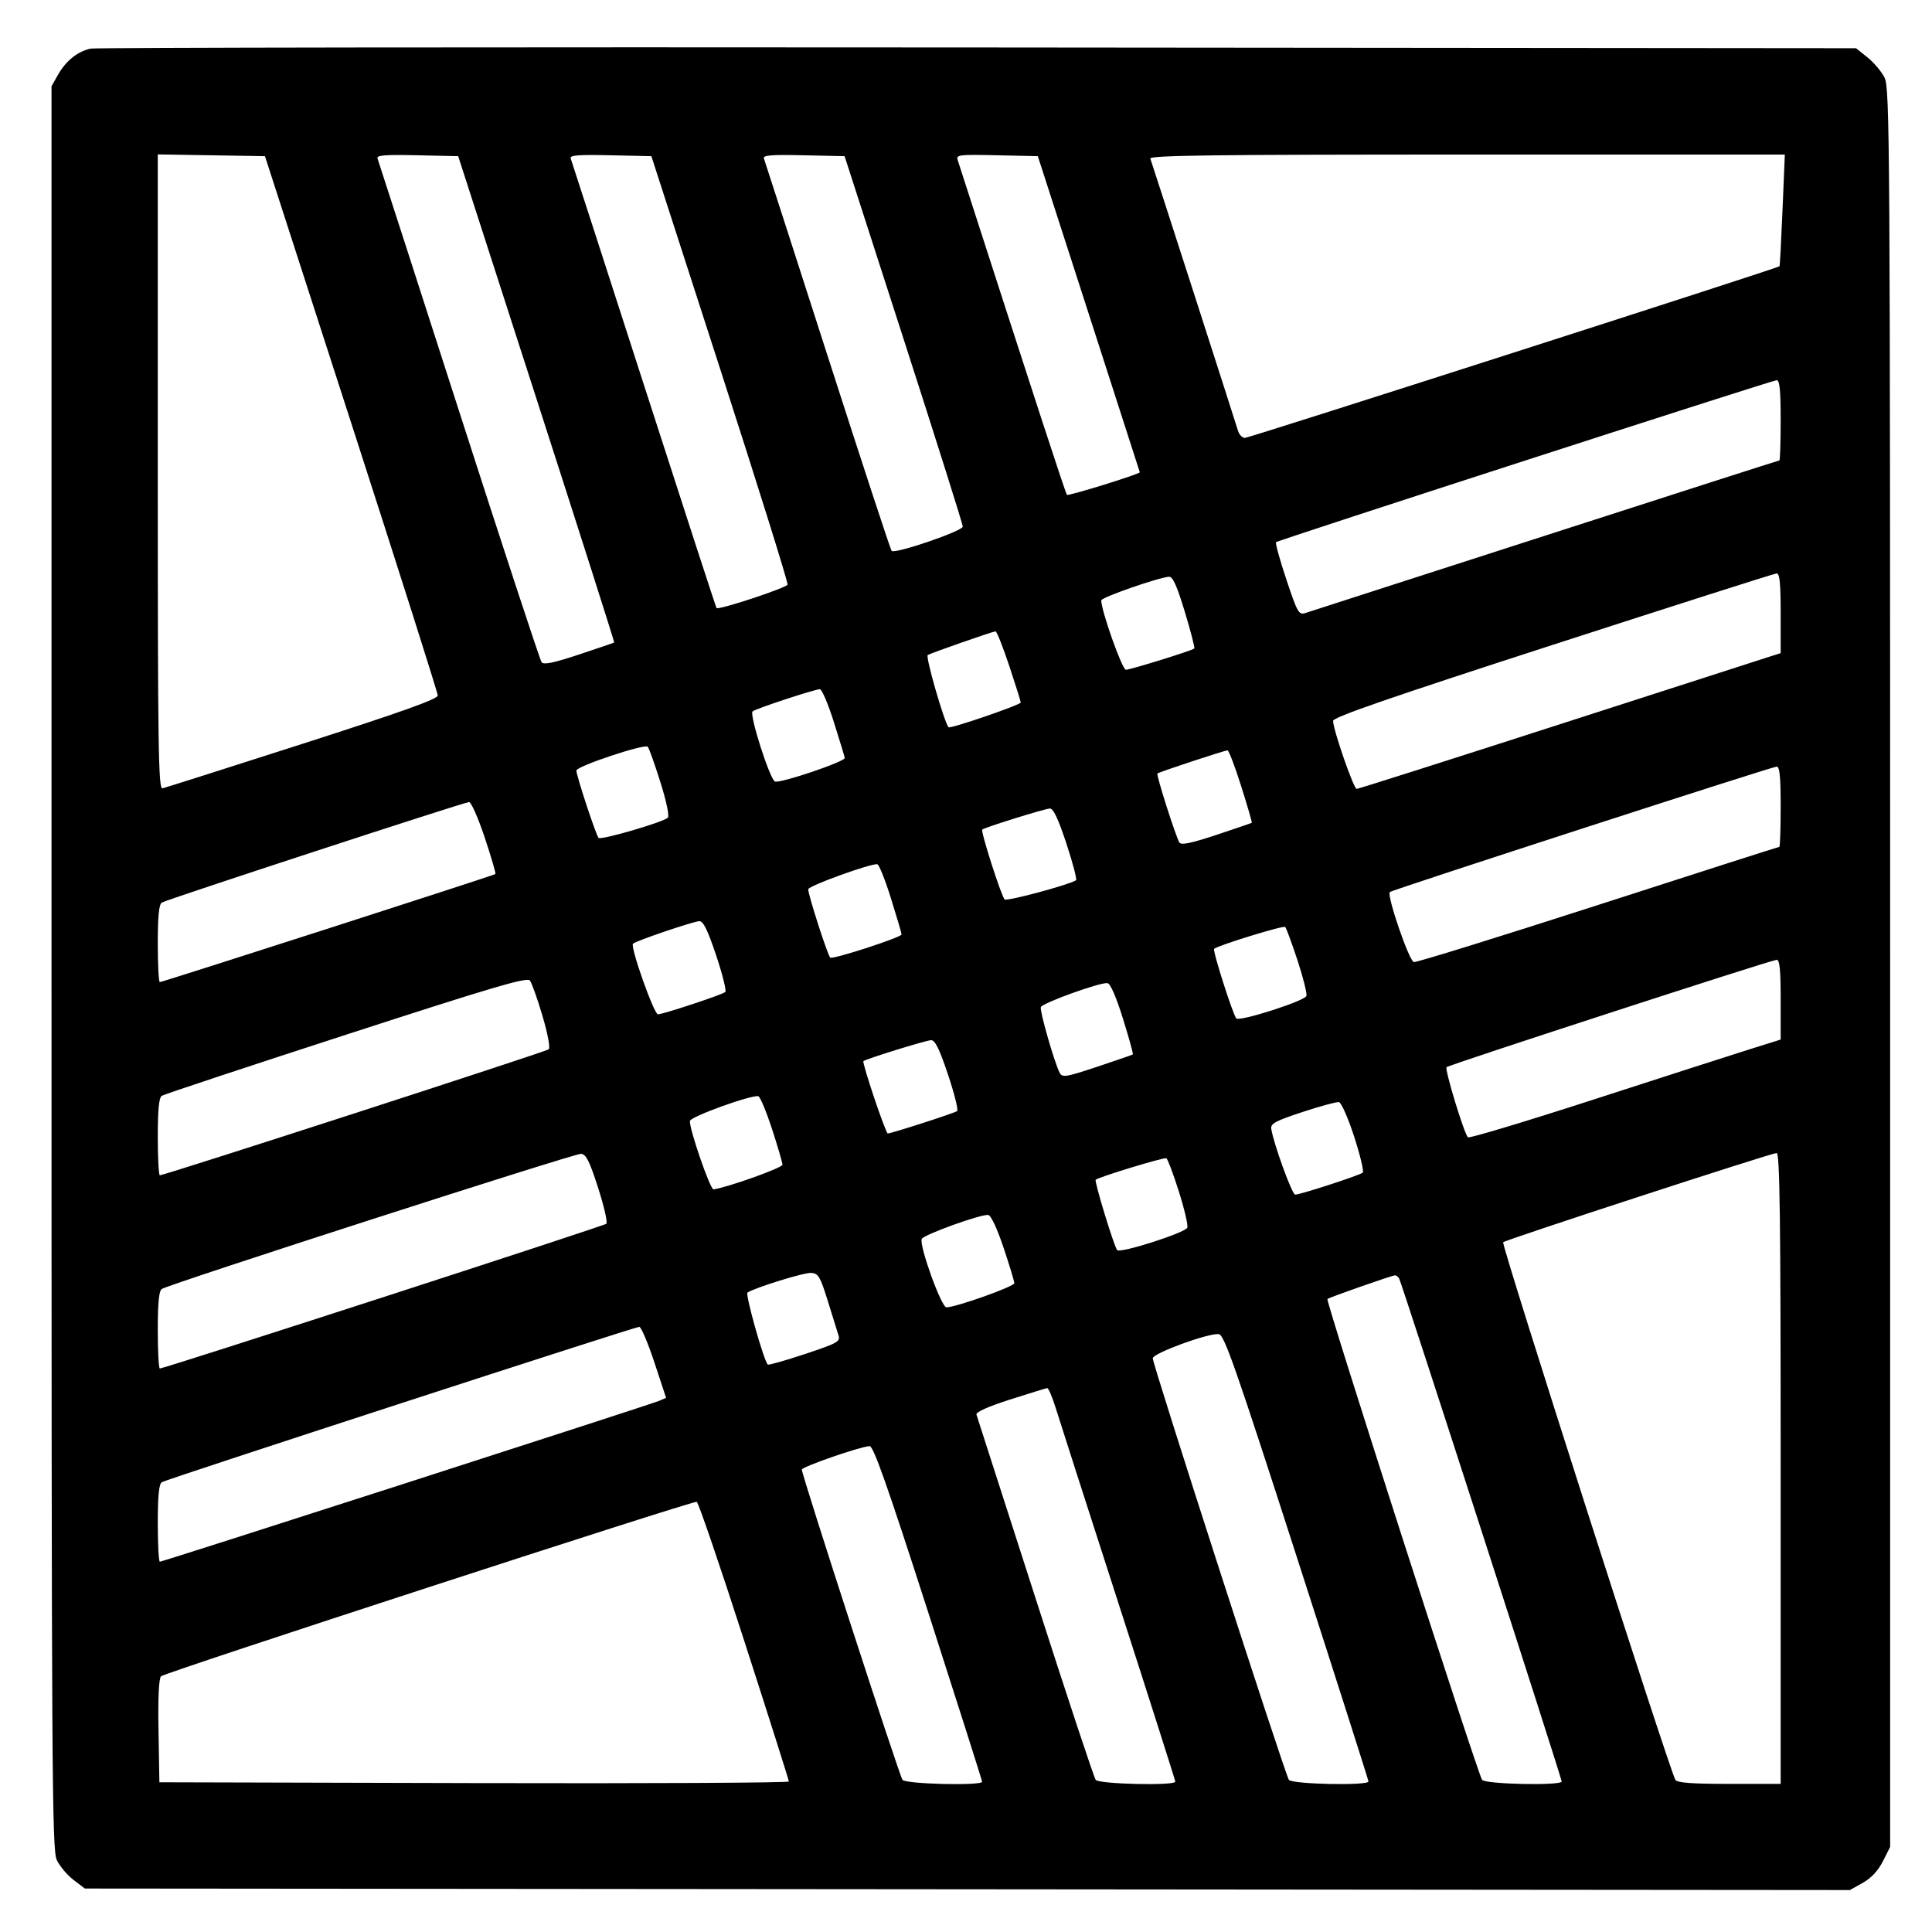
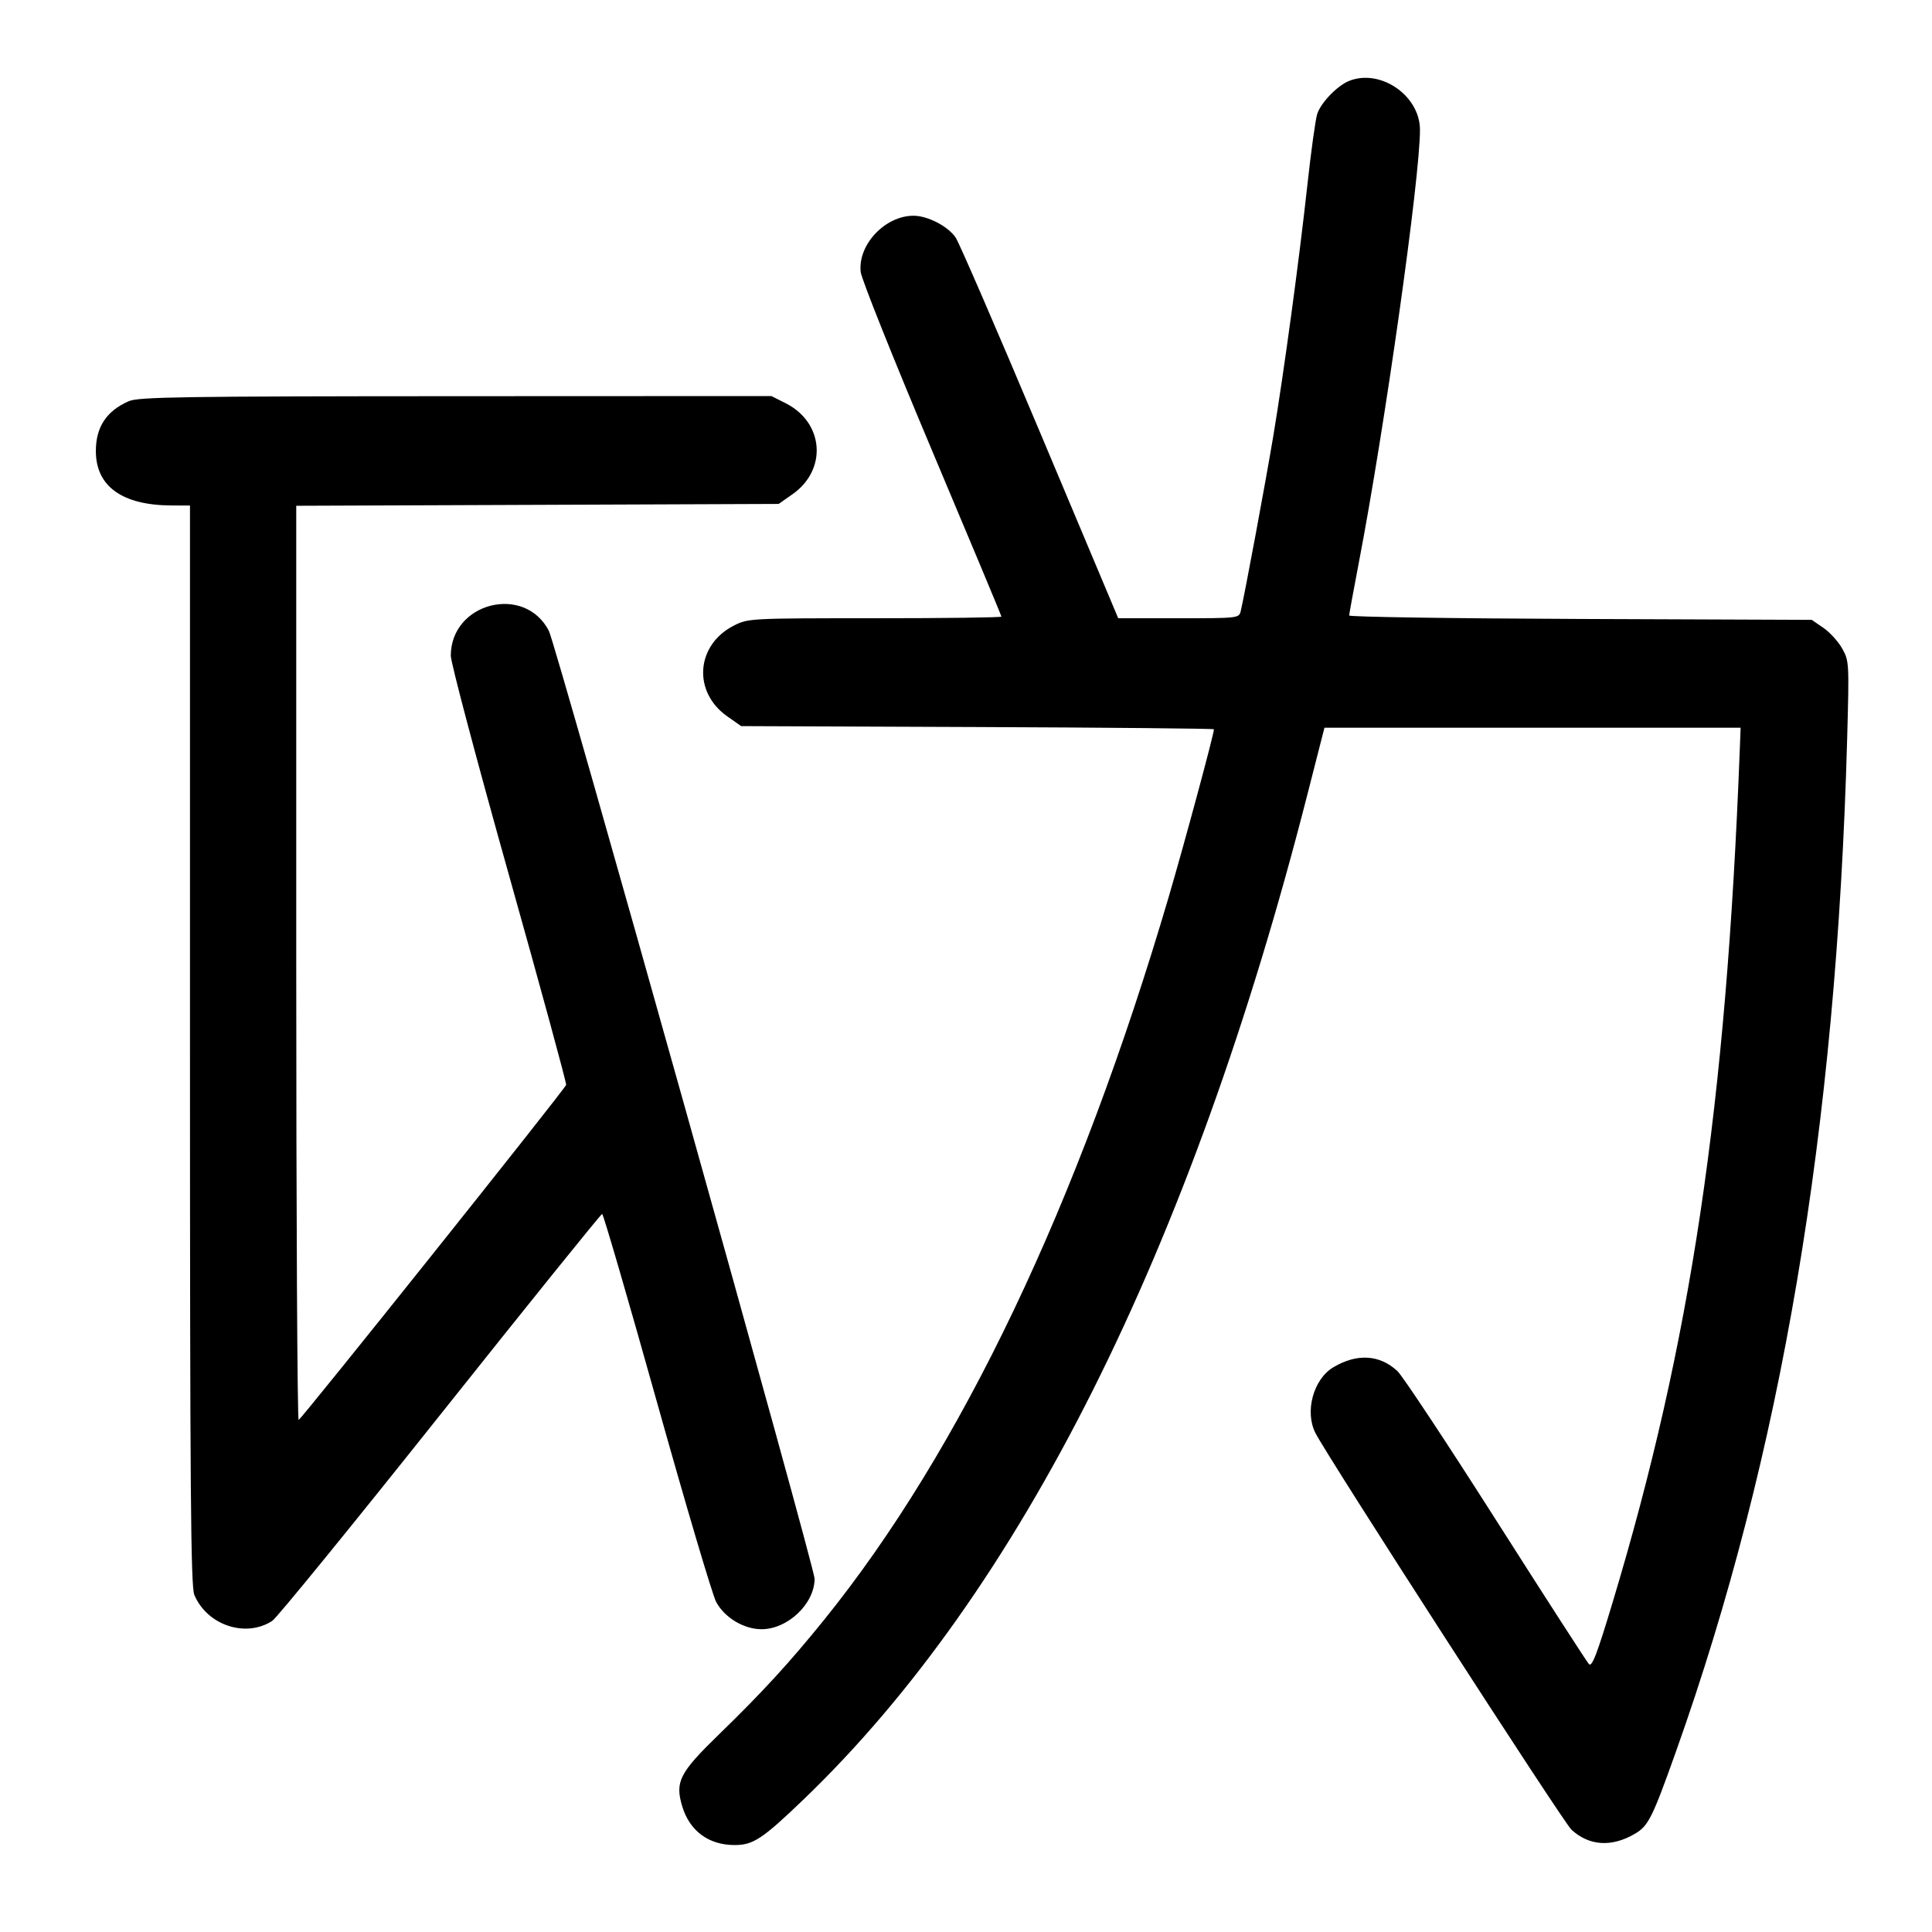
<svg xmlns="http://www.w3.org/2000/svg" width="1000" height="1000" viewBox="0 0 1000 1000" version="1.1" id="svg5">
-   <path d="M46.989 25.157 C 40.310 26.523,34.197 31.379,30.113 38.560 L 26.667 44.621 26.667 500.808 C 26.667 920.246,26.887 957.460,29.401 962.759 C 30.905 965.928,34.784 970.542,38.021 973.011 L 43.907 977.500 500.704 977.894 L 957.500 978.289 964.167 974.554 C 968.556 972.095,972.114 968.282,974.583 963.390 L 978.333 955.960 978.331 500.897 C 978.328 70.950,978.167 45.518,975.414 40.119 C 973.811 36.975,969.839 32.279,966.586 29.682 L 960.671 24.961 506.250 24.564 C 256.318 24.345,49.651 24.612,46.989 25.157 M181.859 219.167 C 206.453 295.250,226.582 358.625,226.591 360.000 C 226.602 361.829,207.802 368.541,156.574 385.000 C 118.056 397.375,85.445 407.742,84.104 408.039 C 81.978 408.509,81.667 387.576,81.667 244.249 L 81.667 79.919 109.405 80.376 L 137.143 80.833 181.859 219.167 M277.728 206.547 C 300.040 275.689,318.117 332.396,317.898 332.562 C 317.679 332.729,309.474 335.529,299.665 338.784 C 286.534 343.142,281.434 344.193,280.330 342.769 C 279.506 341.704,260.241 283.083,237.518 212.500 C 214.796 141.917,195.845 83.206,195.404 82.032 C 194.774 80.352,199.134 79.997,215.882 80.365 L 237.161 80.833 277.728 206.547 M372.709 190.833 C 392.266 251.333,407.986 301.628,407.641 302.599 C 407.037 304.302,371.955 315.880,370.879 314.732 C 370.587 314.421,353.665 262.417,333.274 199.167 C 312.883 135.917,295.840 83.206,295.401 82.032 C 294.774 80.352,299.134 79.997,315.878 80.365 L 337.151 80.833 372.709 190.833 M467.747 175.617 C 484.569 227.748,498.333 271.371,498.333 272.557 C 498.333 274.863,463.239 286.863,461.505 285.150 C 460.958 284.609,446.041 239.167,428.356 184.167 C 410.671 129.167,395.842 83.206,395.403 82.032 C 394.774 80.352,399.134 79.997,415.882 80.365 L 437.160 80.833 467.747 175.617 M563.548 162.500 C 578.054 207.417,589.940 244.292,589.961 244.446 C 590.086 245.344,552.968 256.857,552.252 256.141 C 551.550 255.439,536.468 209.227,495.701 82.866 C 494.811 80.110,496.254 79.932,515.959 80.366 L 537.175 80.833 563.548 162.500 M922.628 108.728 C 921.971 124.528,921.267 137.622,921.064 137.825 C 920.057 138.832,646.496 226.667,644.366 226.667 C 643.005 226.667,641.389 224.979,640.775 222.917 C 639.271 217.869,596.385 84.725,595.411 82.083 C 594.800 80.426,628.263 80.000,759.233 80.000 L 923.823 80.000 922.628 108.728 M921.667 217.500 C 921.667 228.958,921.365 238.333,920.996 238.333 C 920.627 238.333,866.065 255.850,799.746 277.258 C 733.427 298.667,677.550 316.695,675.575 317.321 C 672.260 318.370,671.510 317.035,665.819 299.957 C 662.428 289.782,660.020 281.092,660.466 280.645 C 661.518 279.593,916.839 196.977,919.583 196.800 C 921.146 196.700,921.667 201.873,921.667 217.500 M921.667 317.371 L 921.667 338.075 916.250 339.782 C 913.271 340.721,864.230 356.530,807.270 374.912 C 750.309 393.294,703.031 408.333,702.207 408.333 C 700.654 408.333,690.000 377.605,690.000 373.126 C 690.000 371.240,719.167 361.146,803.750 333.760 C 866.313 313.503,918.438 296.871,919.583 296.798 C 921.145 296.700,921.667 301.848,921.667 317.371 M613.267 316.695 C 616.328 326.795,618.532 335.336,618.166 335.676 C 617.006 336.754,585.059 346.667,582.745 346.667 C 580.850 346.667,570.000 316.095,570.000 310.757 C 570.000 309.224,599.561 298.919,605.101 298.520 C 607.010 298.383,609.185 303.223,613.267 316.695 M522.362 344.586 C 525.646 354.442,528.333 363.005,528.333 363.615 C 528.333 364.836,491.758 377.371,490.963 376.423 C 488.685 373.706,478.928 339.829,480.198 339.044 C 481.886 338.001,513.353 327.012,515.279 326.793 C 515.891 326.724,519.078 334.731,522.362 344.586 M431.609 373.750 C 434.573 383.146,437.111 391.490,437.249 392.292 C 437.573 394.174,403.892 405.571,401.133 404.512 C 398.505 403.504,387.752 369.885,389.526 368.223 C 390.966 366.874,421.385 356.841,424.360 356.734 C 425.384 356.697,428.646 364.354,431.609 373.750 M341.762 404.667 C 344.926 414.719,346.544 422.423,345.666 423.254 C 343.187 425.603,310.975 434.985,309.819 433.695 C 308.444 432.161,298.333 401.470,298.333 398.829 C 298.333 396.637,333.495 384.906,335.263 386.507 C 335.866 387.053,338.791 395.225,341.762 404.667 M642.441 406.944 C 645.683 417.180,648.147 425.699,647.917 425.876 C 647.688 426.053,639.446 428.871,629.603 432.138 C 616.606 436.452,611.370 437.543,610.480 436.123 C 608.601 433.126,598.375 401.069,599.075 400.370 C 599.806 399.638,633.631 388.469,635.358 388.389 C 636.013 388.358,639.200 396.708,642.441 406.944 M921.667 417.500 C 921.667 428.958,921.357 438.333,920.979 438.333 C 920.600 438.333,878.426 451.855,827.259 468.381 C 776.092 484.908,733.140 498.220,731.811 497.964 C 729.351 497.490,717.676 463.445,719.381 461.720 C 720.466 460.622,916.701 396.991,919.583 396.803 C 921.146 396.701,921.667 401.872,921.667 417.500 M250.868 433.438 C 254.247 443.579,256.747 452.116,256.423 452.408 C 255.655 453.100,84.100 508.333,82.719 508.333 C 82.140 508.333,81.667 499.378,81.667 488.432 C 81.667 474.391,82.277 468.133,83.741 467.182 C 86.082 465.660,239.760 415.381,242.779 415.149 C 243.849 415.067,247.489 423.297,250.868 433.438 M551.981 436.660 C 555.311 446.740,557.540 455.283,556.934 455.645 C 552.729 458.157,521.013 466.659,519.987 465.550 C 518.173 463.587,507.506 430.265,508.415 429.397 C 509.549 428.313,540.456 418.674,543.380 418.492 C 545.184 418.379,547.689 423.671,551.981 436.660 M461.204 465.129 C 464.190 474.683,466.641 483.025,466.650 483.666 C 466.671 485.142,431.316 496.647,429.744 495.675 C 428.539 494.930,418.333 463.286,418.333 460.295 C 418.333 458.543,451.264 446.637,454.136 447.351 C 455.037 447.575,458.217 455.575,461.204 465.129 M370.679 494.507 C 373.964 504.319,376.093 512.851,375.410 513.466 C 373.868 514.854,343.212 525.000,340.560 525.000 C 338.471 525.000,326.104 490.022,327.637 488.451 C 329.014 487.042,358.715 476.950,361.936 476.798 C 364.006 476.700,366.212 481.169,370.679 494.507 M671.616 497.140 C 674.566 506.109,676.619 514.387,676.178 515.536 C 675.172 518.157,641.546 528.917,639.911 527.141 C 638.163 525.241,627.523 491.905,628.415 491.119 C 630.468 489.309,664.308 478.891,665.209 479.792 C 665.783 480.365,668.666 488.171,671.616 497.140 M921.667 517.371 L 921.667 538.074 905.417 543.176 C 896.479 545.982,860.297 557.633,825.011 569.066 C 789.725 580.500,760.372 589.325,759.782 588.678 C 757.699 586.393,747.677 553.434,748.741 552.370 C 749.974 551.137,916.402 497.003,919.583 496.800 C 921.145 496.700,921.667 501.848,921.667 517.371 M280.784 525.812 C 283.528 535.105,284.880 542.373,284.006 543.136 C 282.605 544.359,85.118 608.333,82.744 608.333 C 82.152 608.333,81.667 599.378,81.667 588.432 C 81.667 574.360,82.276 568.135,83.746 567.182 C 84.890 566.440,127.828 552.203,179.163 535.543 C 255.640 510.724,272.821 505.663,274.278 507.527 C 275.256 508.778,278.183 517.006,280.784 525.812 M581.247 527.257 C 584.345 537.204,586.644 545.535,586.356 545.771 C 586.069 546.006,577.769 548.875,567.912 552.147 C 551.632 557.550,549.853 557.839,548.501 555.298 C 545.841 550.297,538.077 523.269,538.735 521.296 C 539.440 519.179,569.413 508.375,573.224 508.864 C 574.722 509.056,577.720 515.928,581.247 527.257 M490.679 556.174 C 493.964 565.986,496.093 574.494,495.410 575.082 C 494.247 576.081,461.429 586.667,459.495 586.667 C 458.411 586.667,446.083 550.009,446.911 549.247 C 448.143 548.112,479.296 538.464,481.936 538.400 C 483.990 538.351,486.248 542.941,490.679 556.174 M399.573 584.300 C 402.547 593.393,404.984 601.749,404.990 602.868 C 404.998 604.455,376.773 614.543,369.324 615.616 C 367.607 615.863,356.550 583.737,357.125 580.172 C 357.484 577.945,388.891 566.605,392.500 567.400 C 393.417 567.602,396.600 575.207,399.573 584.300 M700.908 588.299 C 704.021 597.905,706.028 606.293,705.367 606.938 C 704.006 608.268,673.103 618.333,670.382 618.333 C 668.775 618.333,659.222 592.055,658.004 584.286 C 657.579 581.577,660.120 580.208,674.167 575.577 C 683.333 572.555,691.827 570.252,693.041 570.458 C 694.255 570.664,697.795 578.693,700.908 588.299 M309.592 614.833 C 312.659 624.366,314.567 632.729,313.834 633.418 C 312.594 634.583,85.085 708.333,82.733 708.333 C 82.146 708.333,81.667 699.378,81.667 688.432 C 81.667 674.375,82.277 668.134,83.744 667.182 C 87.789 664.556,297.551 596.921,300.758 597.208 C 303.357 597.441,305.147 601.012,309.592 614.833 M921.667 760.000 L 921.667 923.333 895.098 923.333 C 875.674 923.333,868.167 922.773,867.182 921.250 C 864.307 916.809,776.936 644.100,778.031 642.988 C 779.305 641.694,916.219 597.022,919.583 596.802 C 921.237 596.695,921.667 630.372,921.667 760.000 M610.166 616.679 C 613.048 625.769,615.019 634.212,614.548 635.442 C 613.541 638.066,579.786 648.868,578.237 647.062 C 576.647 645.208,566.339 611.439,567.123 610.655 C 568.519 609.259,602.547 598.897,603.714 599.512 C 604.381 599.864,607.285 607.589,610.166 616.679 M519.435 645.769 C 522.496 654.901,525.000 663.179,525.000 664.165 C 525.000 665.915,494.771 676.667,489.852 676.667 C 487.252 676.667,475.816 645.051,477.063 641.310 C 477.769 639.194,507.727 628.370,511.518 628.862 C 512.917 629.043,516.125 635.895,519.435 645.769 M428.451 673.333 C 430.864 681.125,433.353 689.116,433.982 691.092 C 435.036 694.408,433.706 695.155,416.624 700.848 C 406.449 704.238,397.799 706.688,397.402 706.291 C 395.278 704.167,385.614 669.817,386.915 669.013 C 391.345 666.275,416.405 658.557,419.948 658.839 C 423.585 659.129,424.572 660.812,428.451 673.333 M724.163 661.661 C 725.370 663.614,808.302 920.243,808.321 922.083 C 808.344 924.346,768.908 923.549,767.127 921.250 C 764.920 918.401,686.097 673.348,687.073 672.371 C 687.863 671.582,719.858 660.360,721.985 660.126 C 722.618 660.057,723.599 660.748,724.163 661.661 M338.679 705.089 L 344.765 723.512 341.133 725.084 C 336.713 726.997,84.258 808.333,82.741 808.333 C 82.150 808.333,81.667 799.378,81.667 788.432 C 81.667 774.378,82.277 768.134,83.743 767.182 C 86.018 765.704,328.104 686.935,330.880 686.769 C 331.822 686.713,335.331 694.957,338.679 705.089 M671.199 805.833 C 691.607 869.083,708.312 921.396,708.319 922.083 C 708.345 924.347,668.908 923.549,667.132 921.250 C 665.231 918.789,596.667 706.470,596.667 703.045 C 596.667 700.471,625.174 690.020,630.796 690.533 C 633.640 690.792,639.174 706.585,671.199 805.833 M546.423 728.750 C 548.196 734.479,562.851 780.083,578.990 830.092 C 595.129 880.101,608.333 921.539,608.333 922.176 C 608.333 924.376,568.862 923.490,567.131 921.250 C 566.245 920.104,552.151 877.542,535.810 826.667 C 519.469 775.792,505.788 733.273,505.408 732.180 C 504.971 730.923,511.350 728.070,522.776 724.410 C 532.707 721.229,541.366 718.560,542.016 718.480 C 542.667 718.399,544.650 723.021,546.423 728.750 M480.504 834.721 C 495.810 882.234,508.333 921.609,508.333 922.221 C 508.333 924.391,468.840 923.460,467.132 921.250 C 465.497 919.134,414.976 763.427,415.029 760.670 C 415.058 759.206,444.928 748.838,450.087 748.502 C 452.068 748.373,459.202 768.597,480.504 834.721 M385.197 849.238 C 397.903 888.615,408.307 921.400,408.316 922.092 C 408.326 922.784,335.021 923.159,245.417 922.925 L 82.500 922.500 82.040 895.960 C 81.741 878.773,82.206 868.794,83.358 867.642 C 85.278 865.722,358.205 776.833,360.631 777.338 C 361.436 777.506,372.491 809.861,385.197 849.238 " stroke="none" fill-rule="evenodd" fill="#000000" />
+   <path d="M698.333 41.864 C 692.198 44.298,683.632 53.184,681.770 59.047 C 680.875 61.863,678.587 78.417,676.684 95.833 C 672.439 134.678,664.603 192.383,659.029 225.833 C 655.127 249.252,644.213 307.917,642.208 316.250 C 641.312 319.974,641.085 320.000,610.048 320.000 L 578.790 320.000 538.303 223.750 C 516.036 170.813,496.370 125.421,494.601 122.879 C 490.523 117.018,480.132 111.667,472.829 111.667 C 458.045 111.667,443.886 126.782,445.507 140.833 C 445.930 144.500,462.489 185.935,482.305 232.911 C 502.121 279.887,518.333 318.699,518.333 319.161 C 518.333 319.622,488.867 320.000,452.853 320.000 C 388.258 320.000,387.273 320.051,379.950 323.750 C 360.199 333.728,358.373 358.087,376.425 370.777 L 383.618 375.833 505.976 376.311 C 573.272 376.574,628.333 377.098,628.333 377.475 C 628.333 379.960,613.074 436.496,604.915 464.245 C 558.200 623.105,497.382 750.703,426.581 838.392 C 408.812 860.399,394.433 876.076,372.364 897.500 C 351.671 917.589,349.301 922.199,353.117 934.935 C 356.941 947.699,366.825 955.005,380.252 954.994 C 389.886 954.985,394.633 951.843,415.964 931.355 C 527.915 823.827,616.340 647.439,676.698 411.250 L 685.535 376.667 793.239 376.667 L 900.942 376.667 900.511 387.917 C 893.415 572.924,875.228 694.836,834.611 829.652 C 826.557 856.386,824.002 863.020,822.416 861.318 C 821.313 860.135,799.647 826.542,774.270 786.667 C 748.893 746.792,725.955 712.141,723.297 709.665 C 714.153 701.149,702.423 700.426,690.230 707.629 C 679.790 713.797,675.176 730.727,680.913 741.820 C 687.782 755.103,809.106 943.081,813.341 947.002 C 822.520 955.501,834.247 956.238,846.368 949.078 C 853.216 945.033,855.306 940.822,867.552 906.400 C 922.051 753.201,950.543 584.547,956.084 382.354 C 957.162 343.009,957.110 342.077,953.503 335.658 C 951.479 332.056,947.105 327.247,943.784 324.971 L 937.746 320.833 818.040 320.374 C 752.201 320.122,698.333 319.314,698.333 318.580 C 698.333 317.845,700.555 305.677,703.271 291.539 C 716.768 221.267,735.080 91.616,734.973 67.088 C 734.895 49.451,714.538 35.436,698.333 41.864 M66.716 207.639 C 55.137 212.661,49.615 220.998,49.615 233.456 C 49.615 251.721,63.226 261.517,88.750 261.626 L 98.333 261.667 98.333 540.887 C 98.333 771.630,98.724 821.043,100.585 825.496 C 107.157 841.224,127.247 847.916,140.946 838.940 C 143.307 837.393,182.440 789.373,227.908 732.230 C 273.376 675.087,311.067 628.333,311.667 628.333 C 312.266 628.333,324.994 672.021,339.950 725.417 C 354.906 778.813,368.725 825.477,370.659 829.116 C 374.985 837.254,384.985 843.278,394.167 843.278 C 407.739 843.278,421.573 830.130,421.639 817.167 C 421.670 811.216,287.798 333.689,284.087 326.512 C 271.498 302.168,233.337 311.872,233.332 339.419 C 233.332 342.947,246.883 394.054,263.447 452.990 C 280.010 511.926,293.323 560.774,293.031 561.540 C 291.967 564.331,155.797 734.876,154.583 734.937 C 153.896 734.972,153.333 628.527,153.333 498.394 L 153.333 261.787 278.191 261.310 L 403.049 260.833 410.242 255.777 C 428.294 243.087,426.468 218.728,406.717 208.750 L 399.294 205.000 235.897 205.065 C 94.177 205.122,71.733 205.463,66.716 207.639 " stroke="none" fill-rule="evenodd" fill="#000000" />
</svg>
